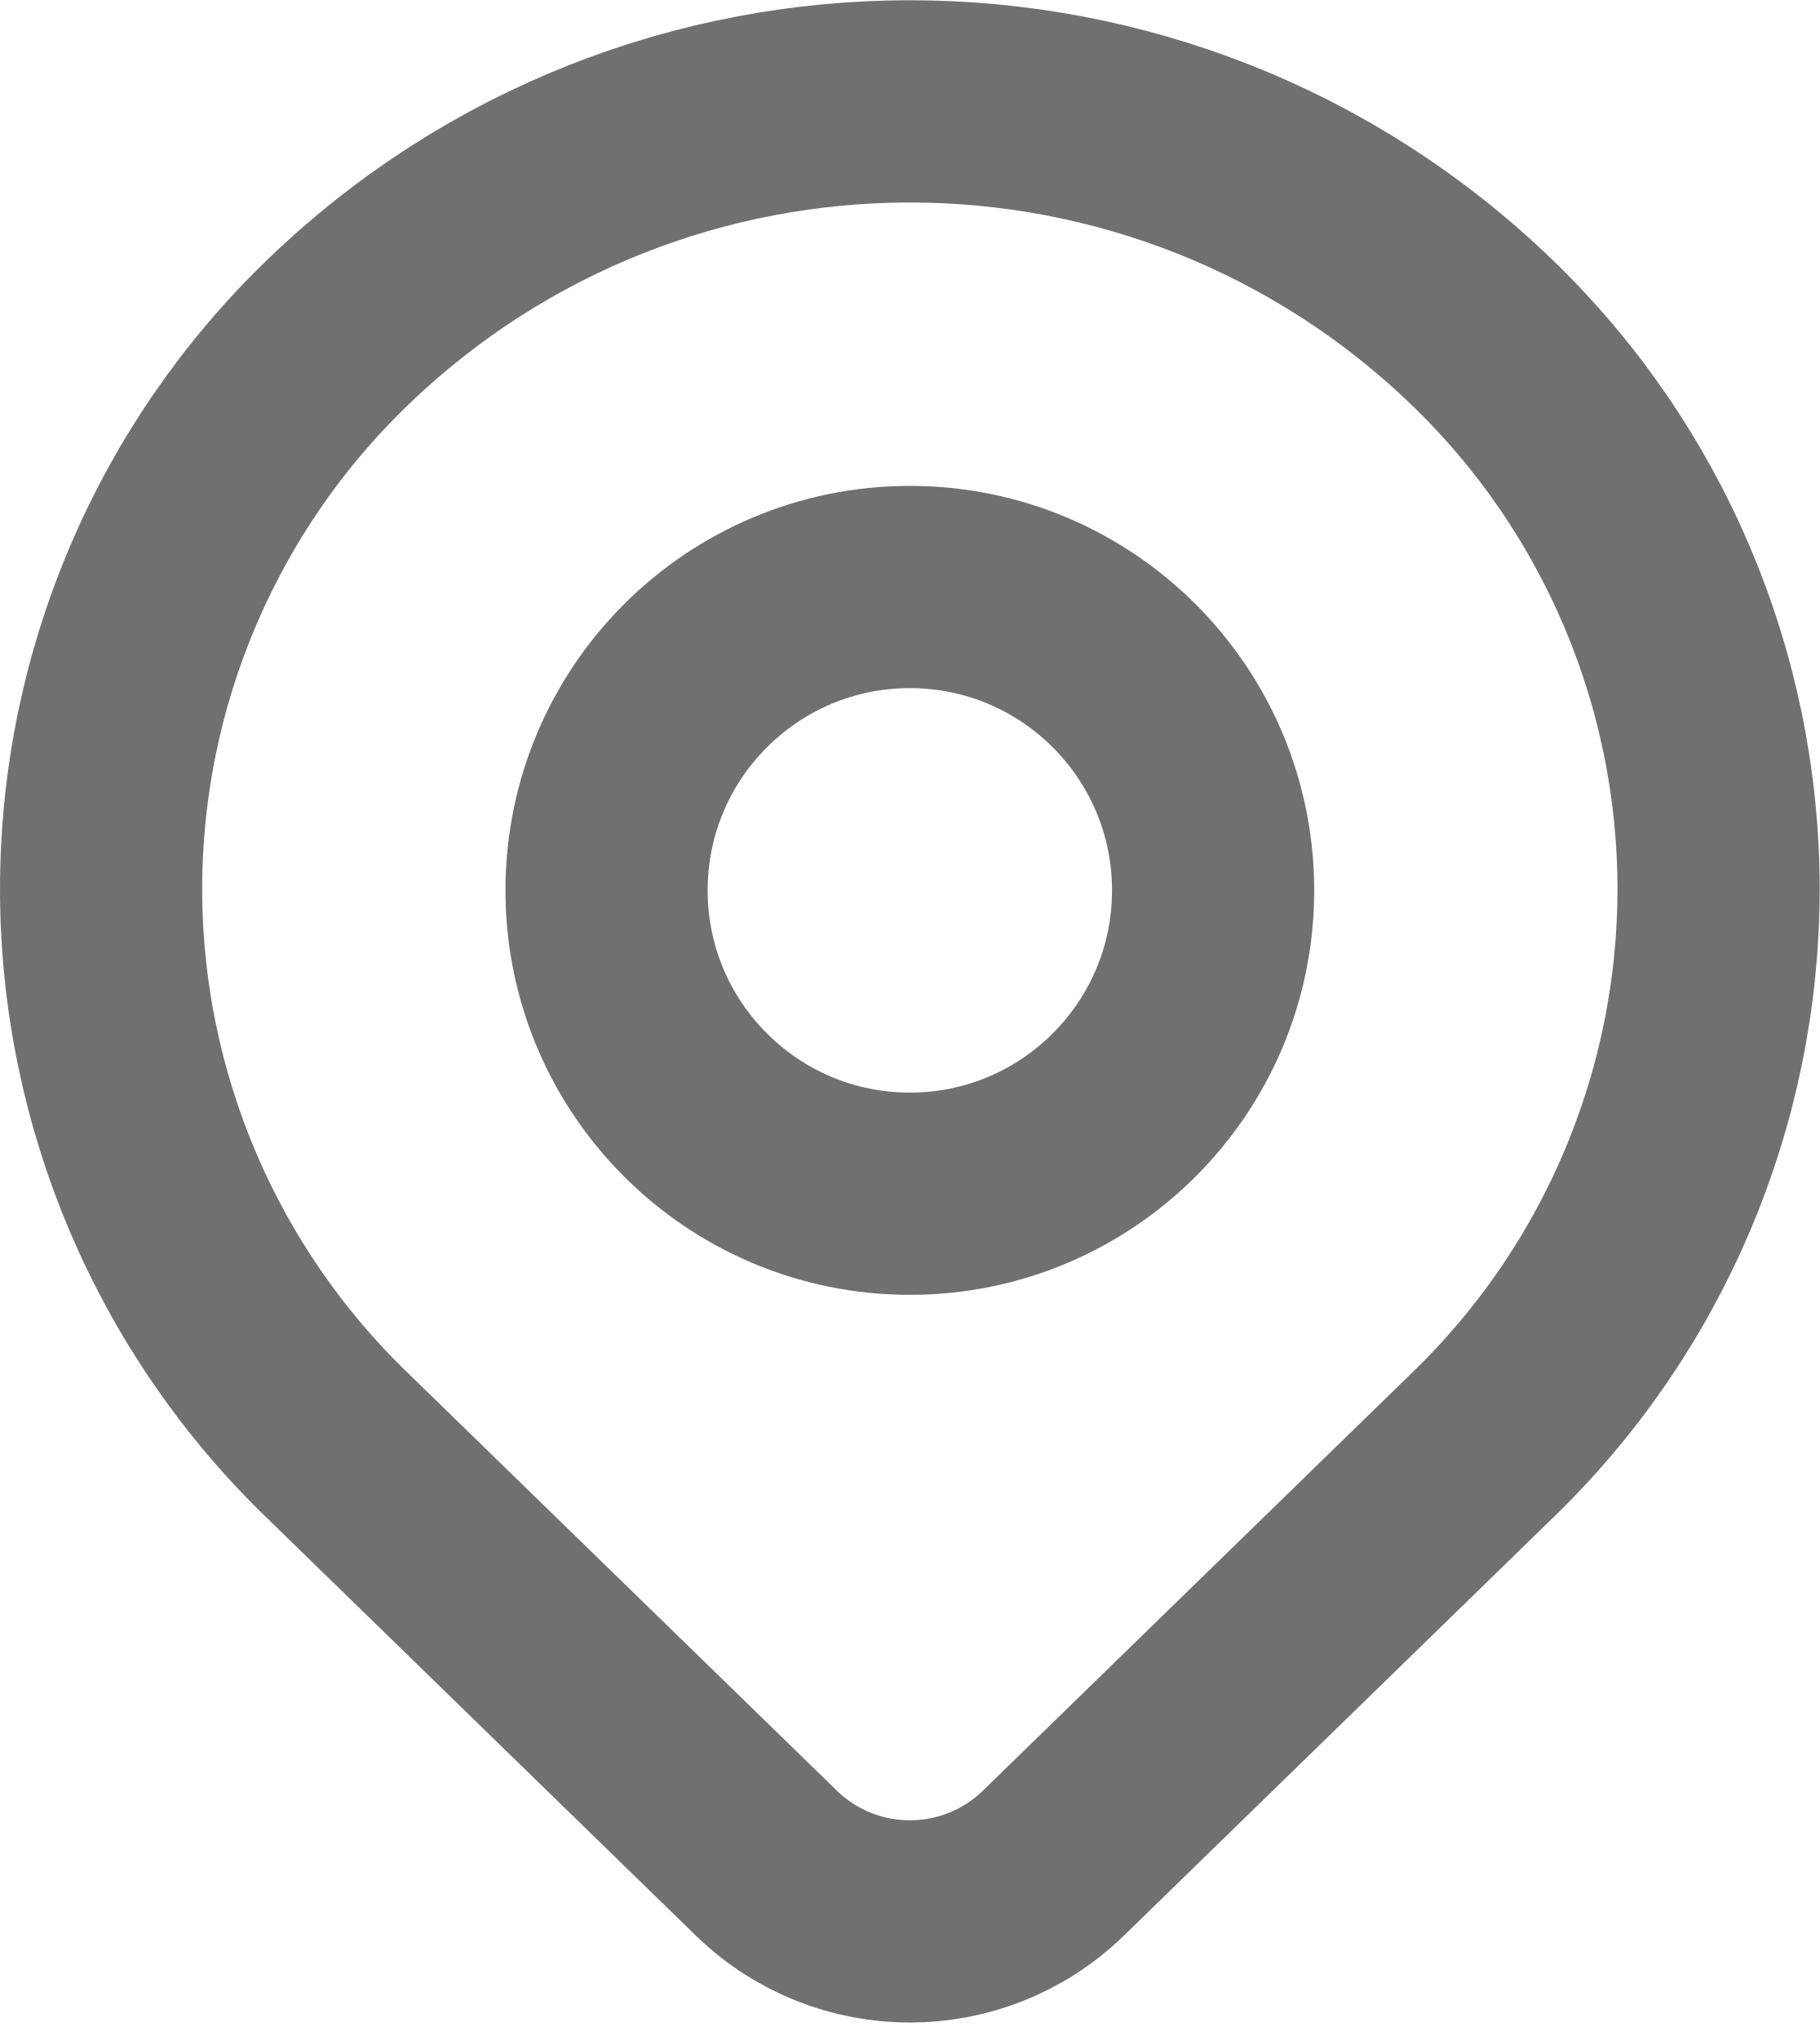
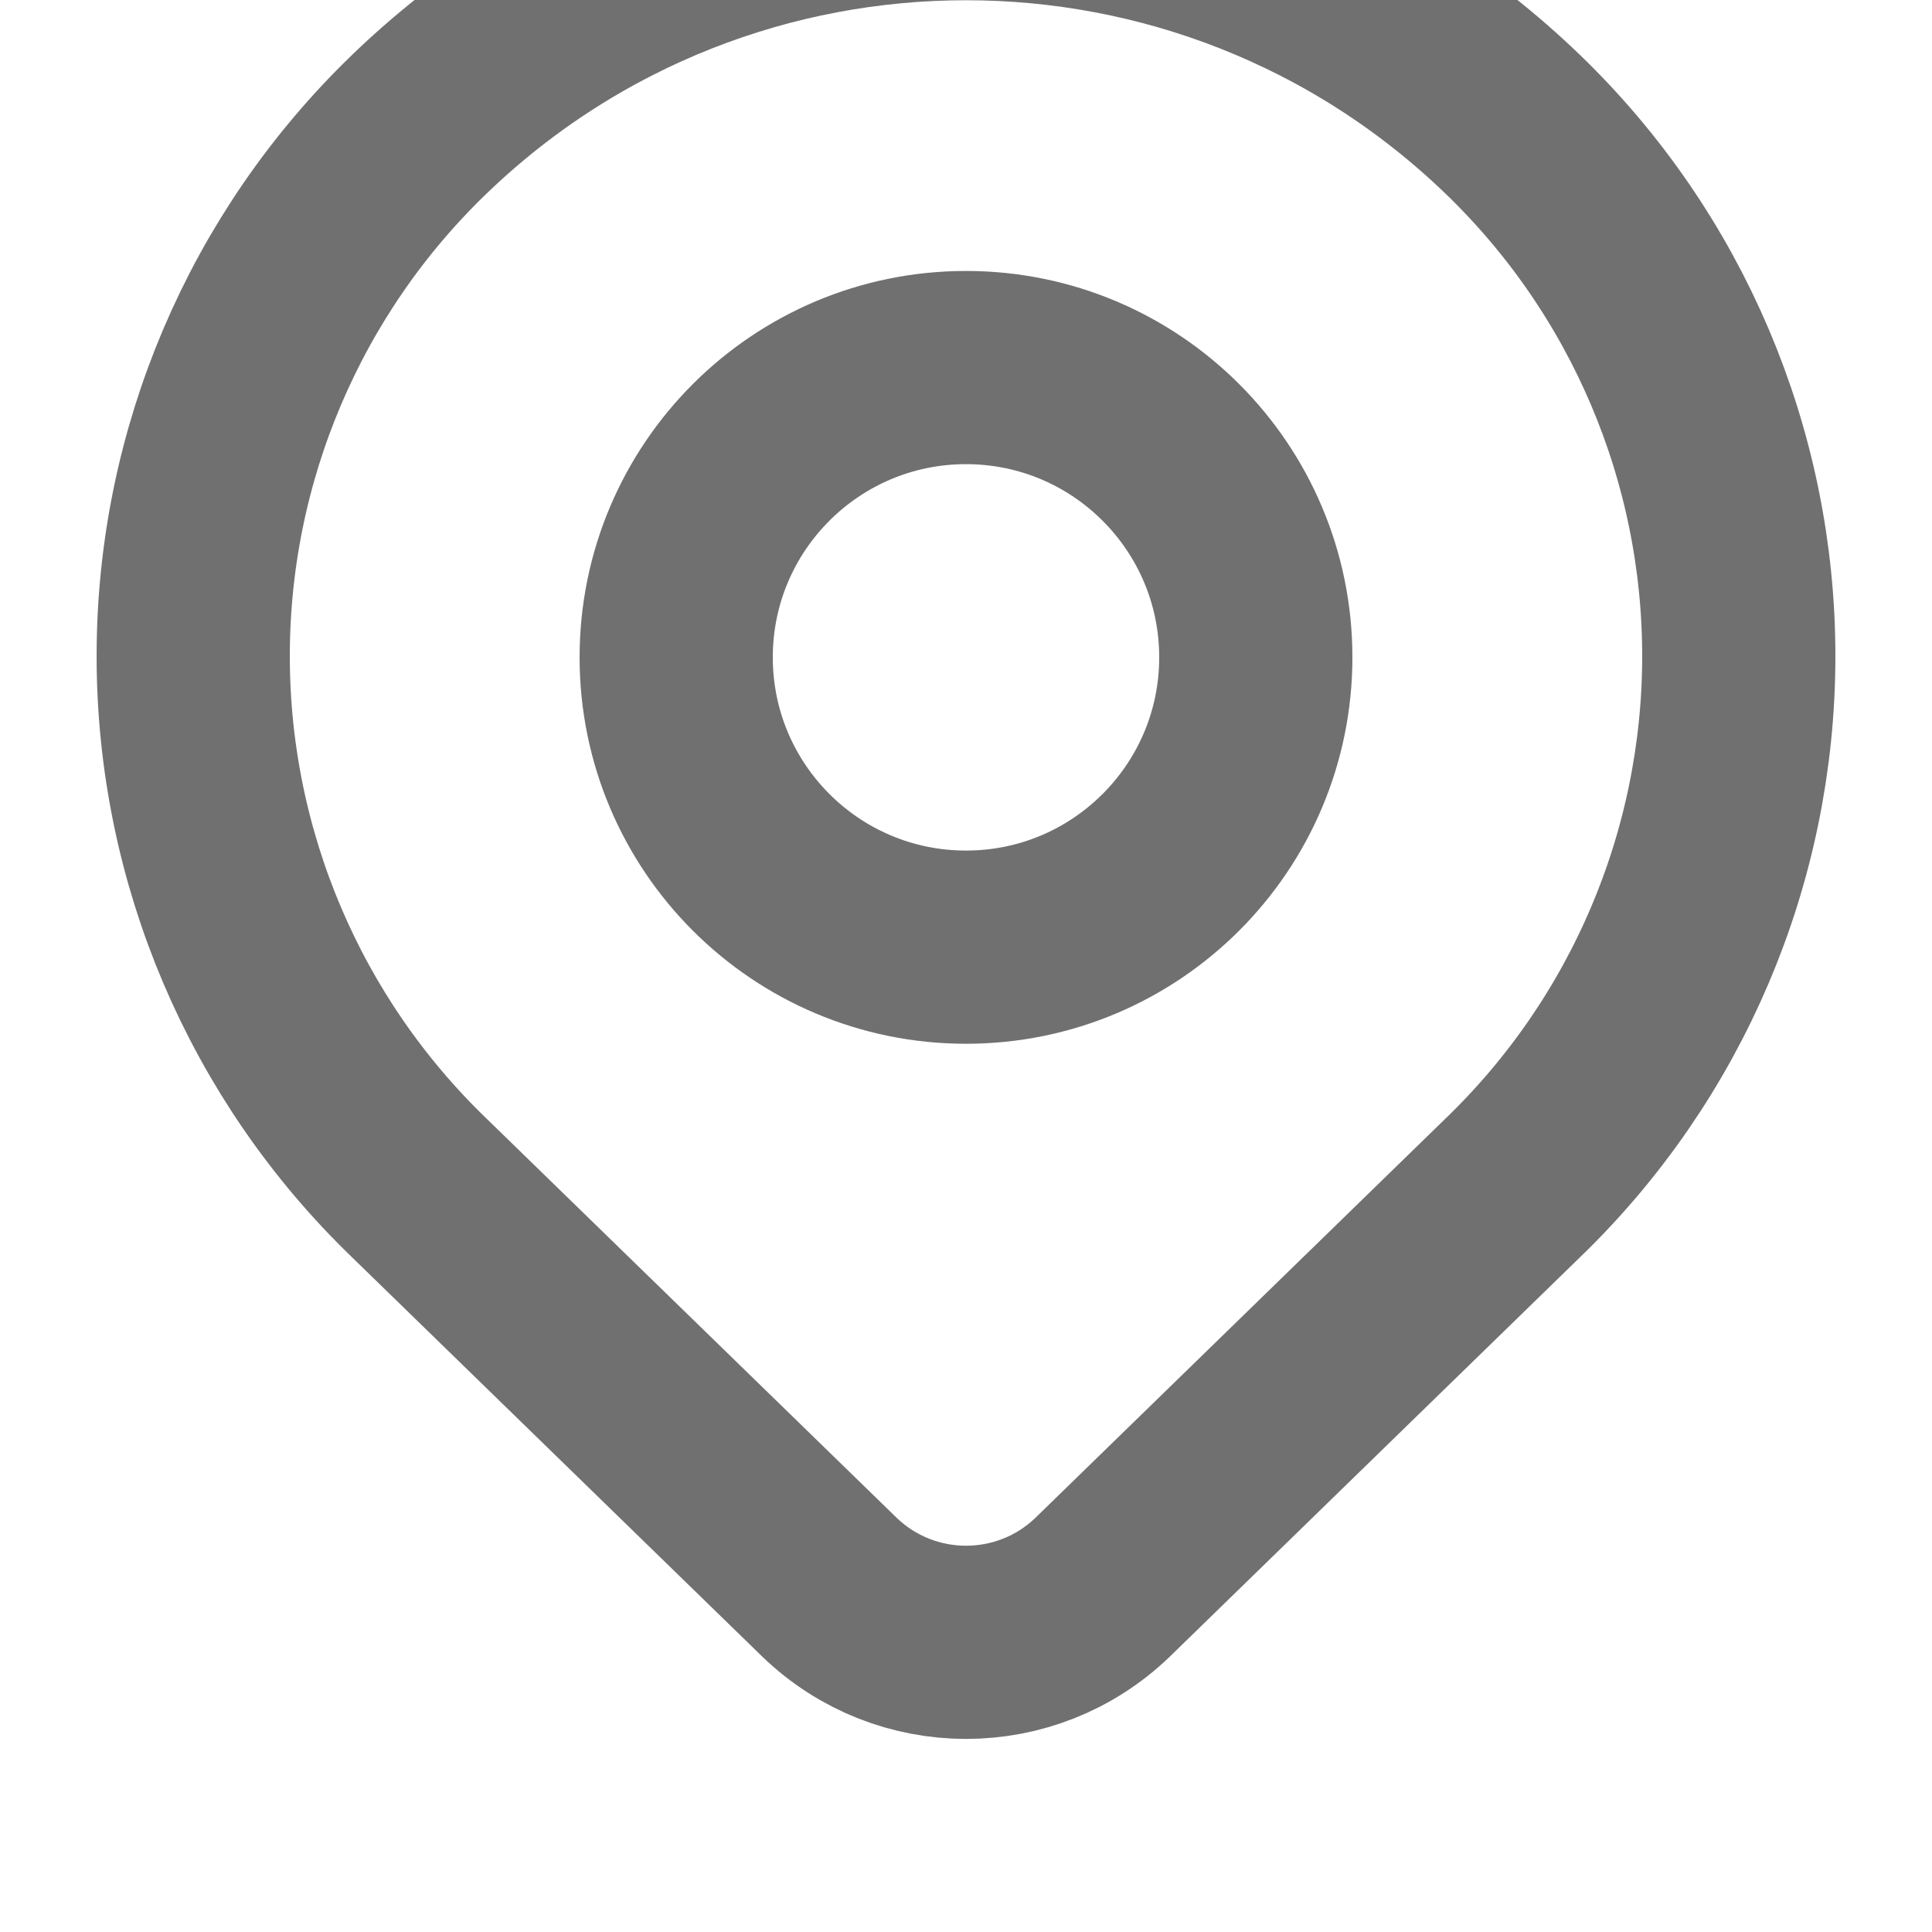
- <svg xmlns="http://www.w3.org/2000/svg" width="18" height="20.174" viewBox="0 0 18 20.174">
+ <svg xmlns="http://www.w3.org/2000/svg" width="16" height="16" viewBox="0 2 18 20">
  <g id="Group_56" data-name="Group 56" transform="translate(-637 -303)">
    <path id="Path_431" data-name="Path 431" d="M17.657,16.3l-4.243,4.131a2.037,2.037,0,0,1-2.827,0L6.343,16.3a7.646,7.646,0,0,1,0-11.016,8.154,8.154,0,0,1,11.314,0A7.646,7.646,0,0,1,17.657,16.3Z" transform="translate(634 301)" fill="none" stroke="#707070" stroke-linecap="round" stroke-linejoin="round" stroke-width="2" />
    <path id="Path_432" data-name="Path 432" d="M15,11a3,3,0,1,1-3-3A3,3,0,0,1,15,11Z" transform="translate(634 300.805)" fill="none" stroke="#707070" stroke-linecap="round" stroke-linejoin="round" stroke-width="2" />
  </g>
</svg>
